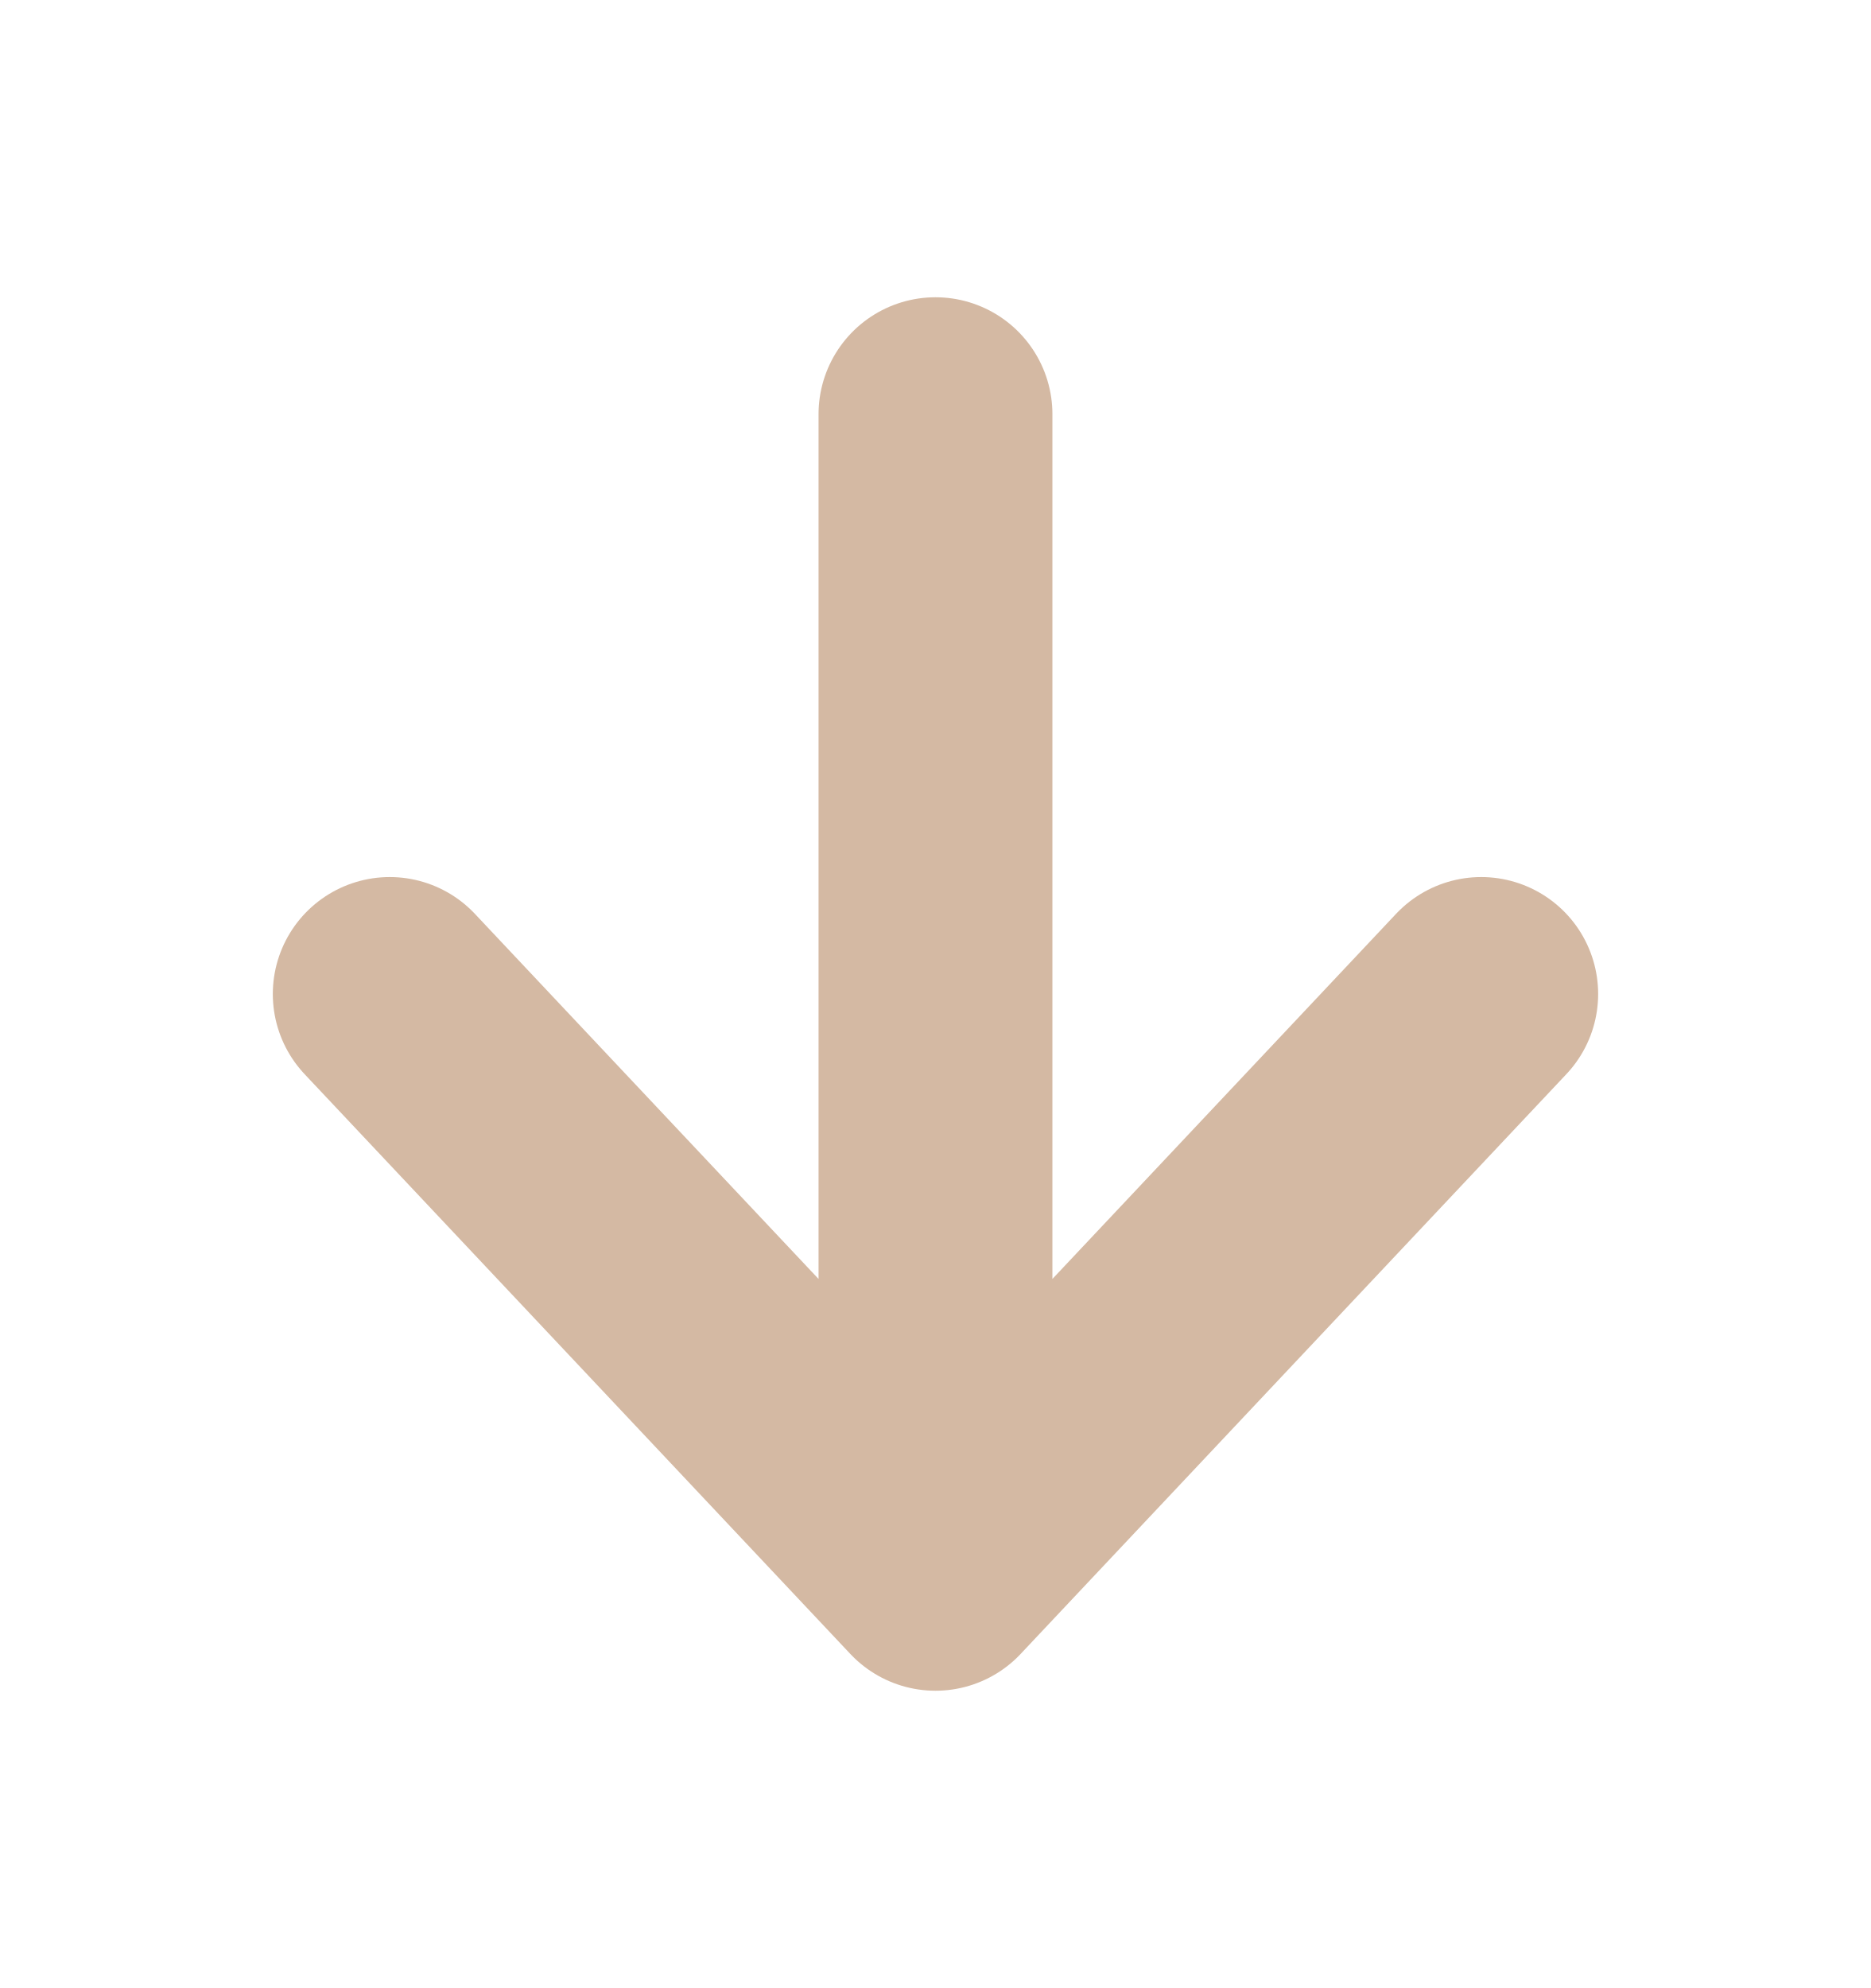
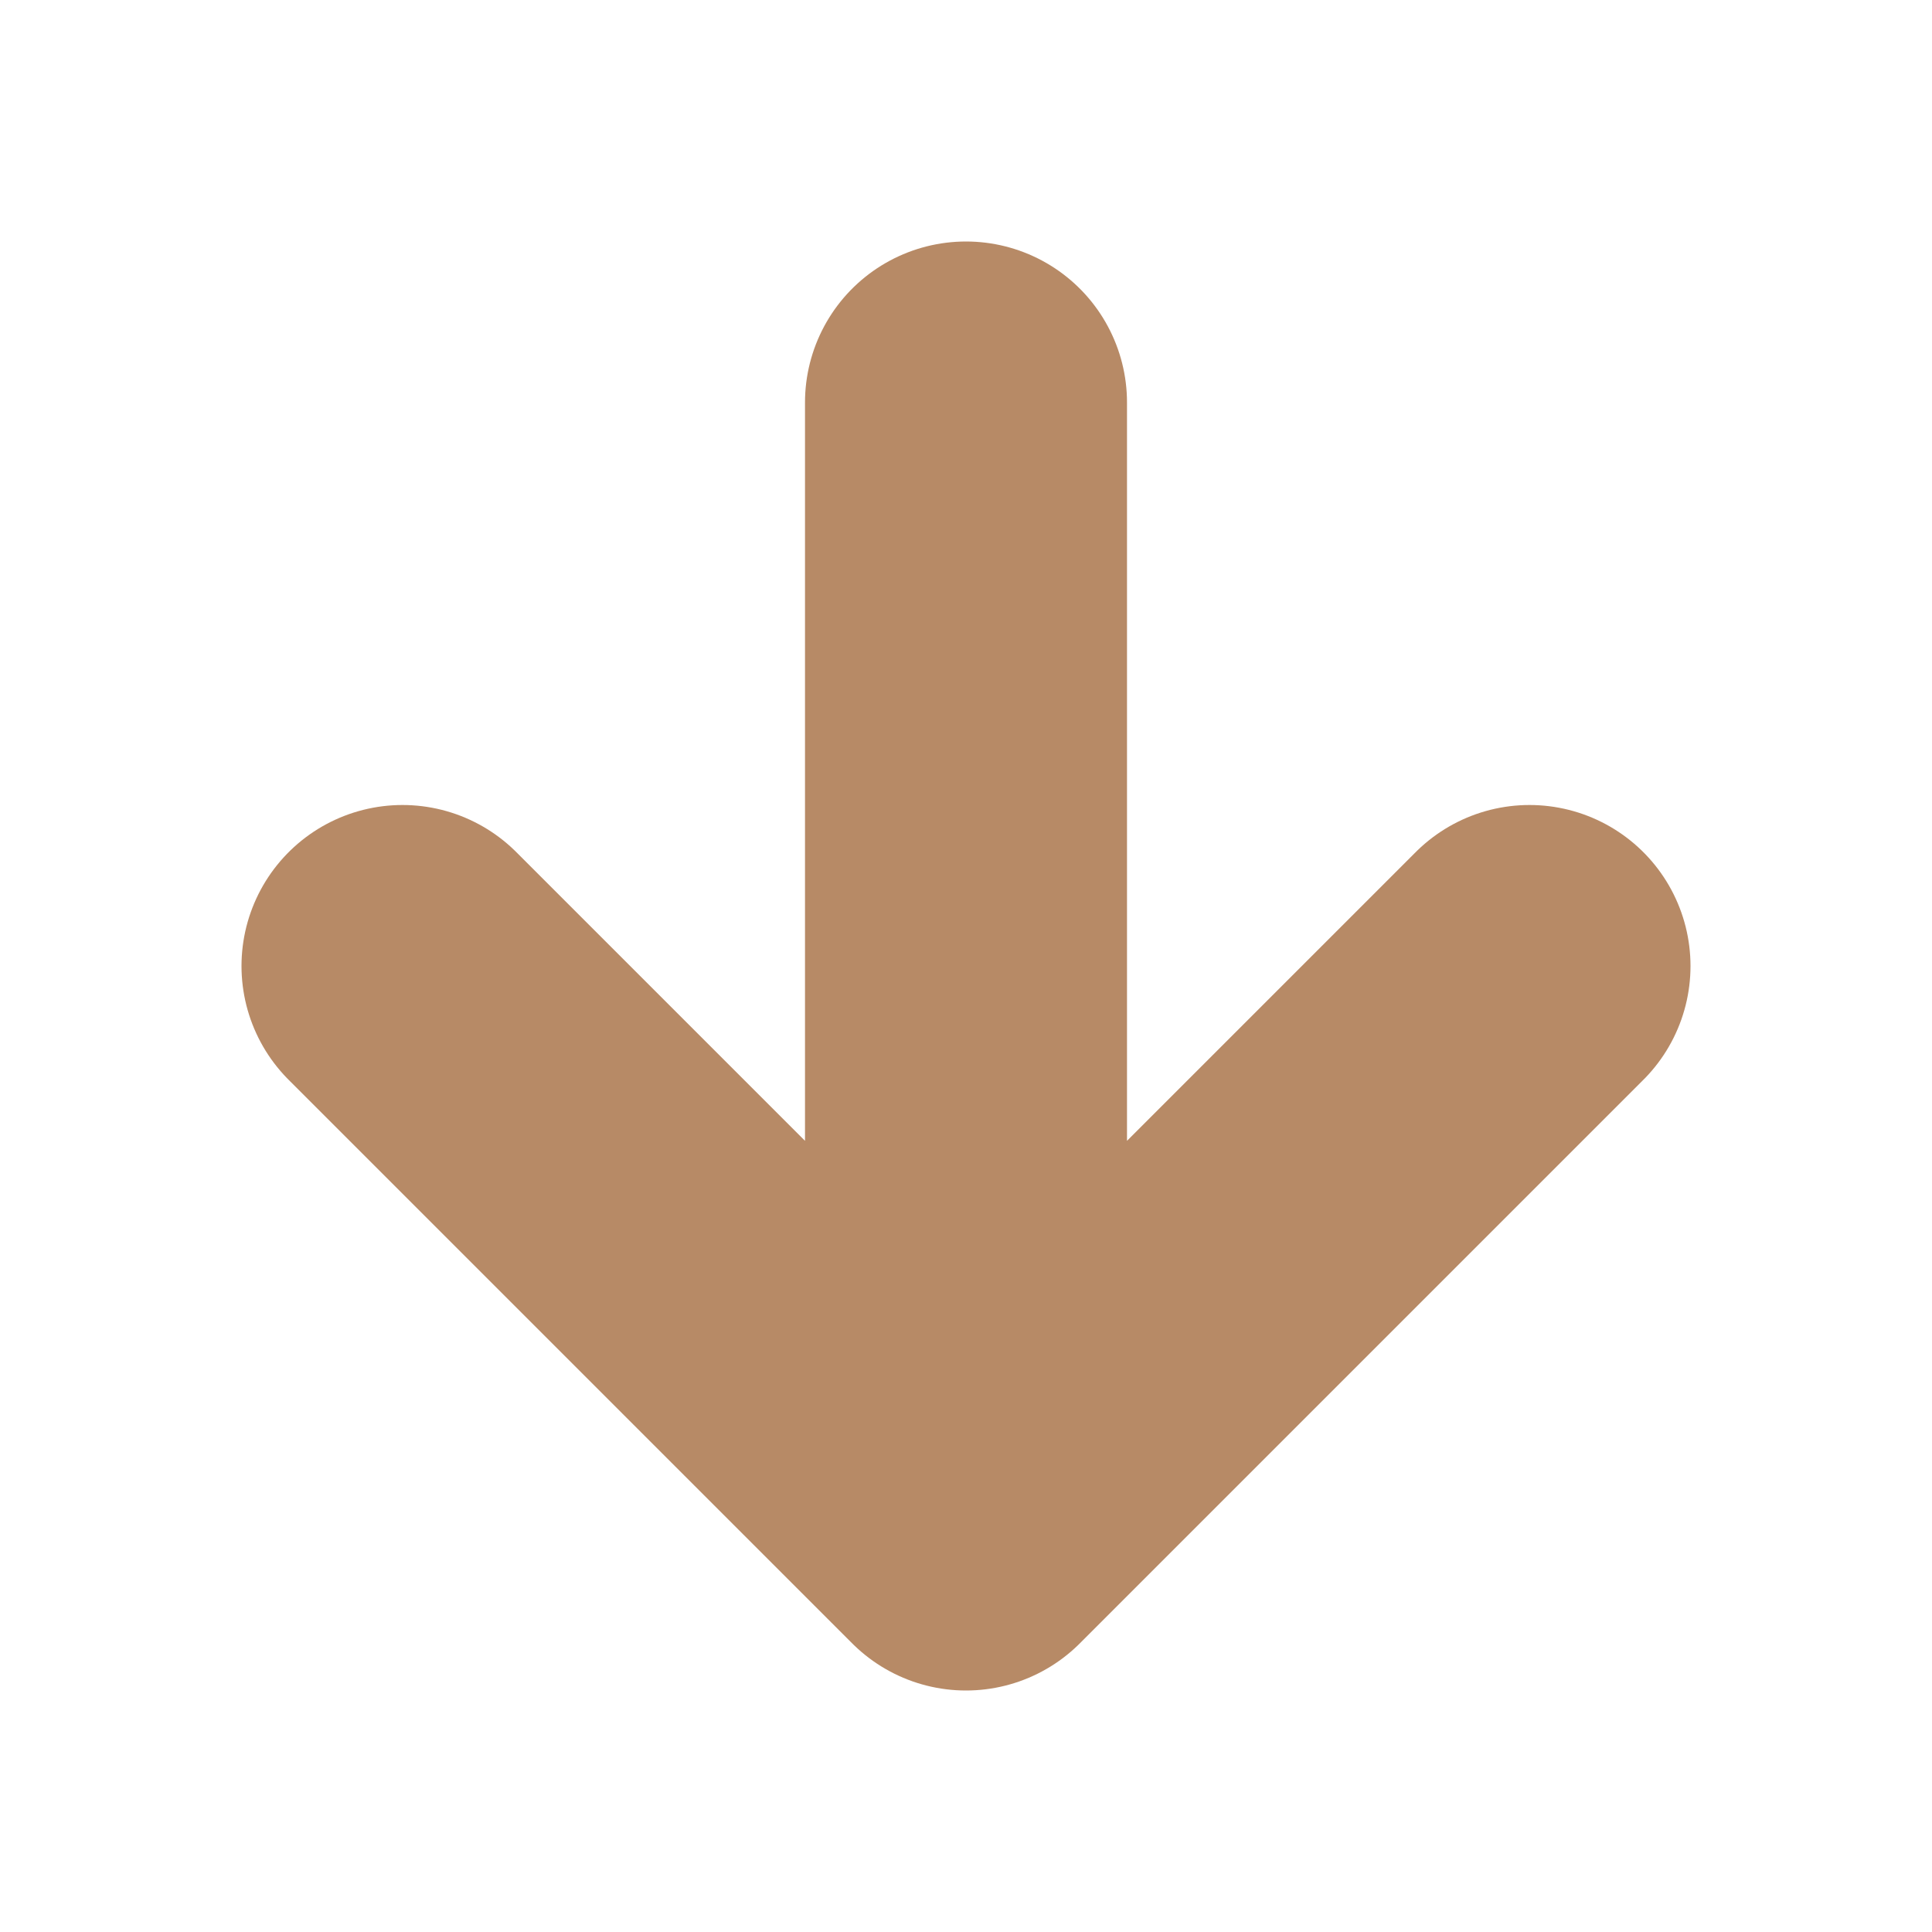
- <svg preserveAspectRatio="none" width="100%" height="100%" overflow="visible" style="display: block;" viewBox="0 0 16 17" fill="none">
-   <path d="M8 3.542V13.458M8 13.458L12.667 8.5M8 13.458L3.333 8.5" stroke="#B78A66" stroke-opacity="0.6" stroke-width="2" stroke-linecap="round" stroke-linejoin="round" />
+ <svg preserveAspectRatio="none" width="100%" height="100%" overflow="visible" style="display: block;" viewBox="0 0 12 12" fill="none">
+   <path d="M6 2.5V9.5M6 9.5L9.5 6M6 9.5L2.5 6" stroke="#B78A66" stroke-width="2" stroke-linecap="round" stroke-linejoin="round" />
</svg>
